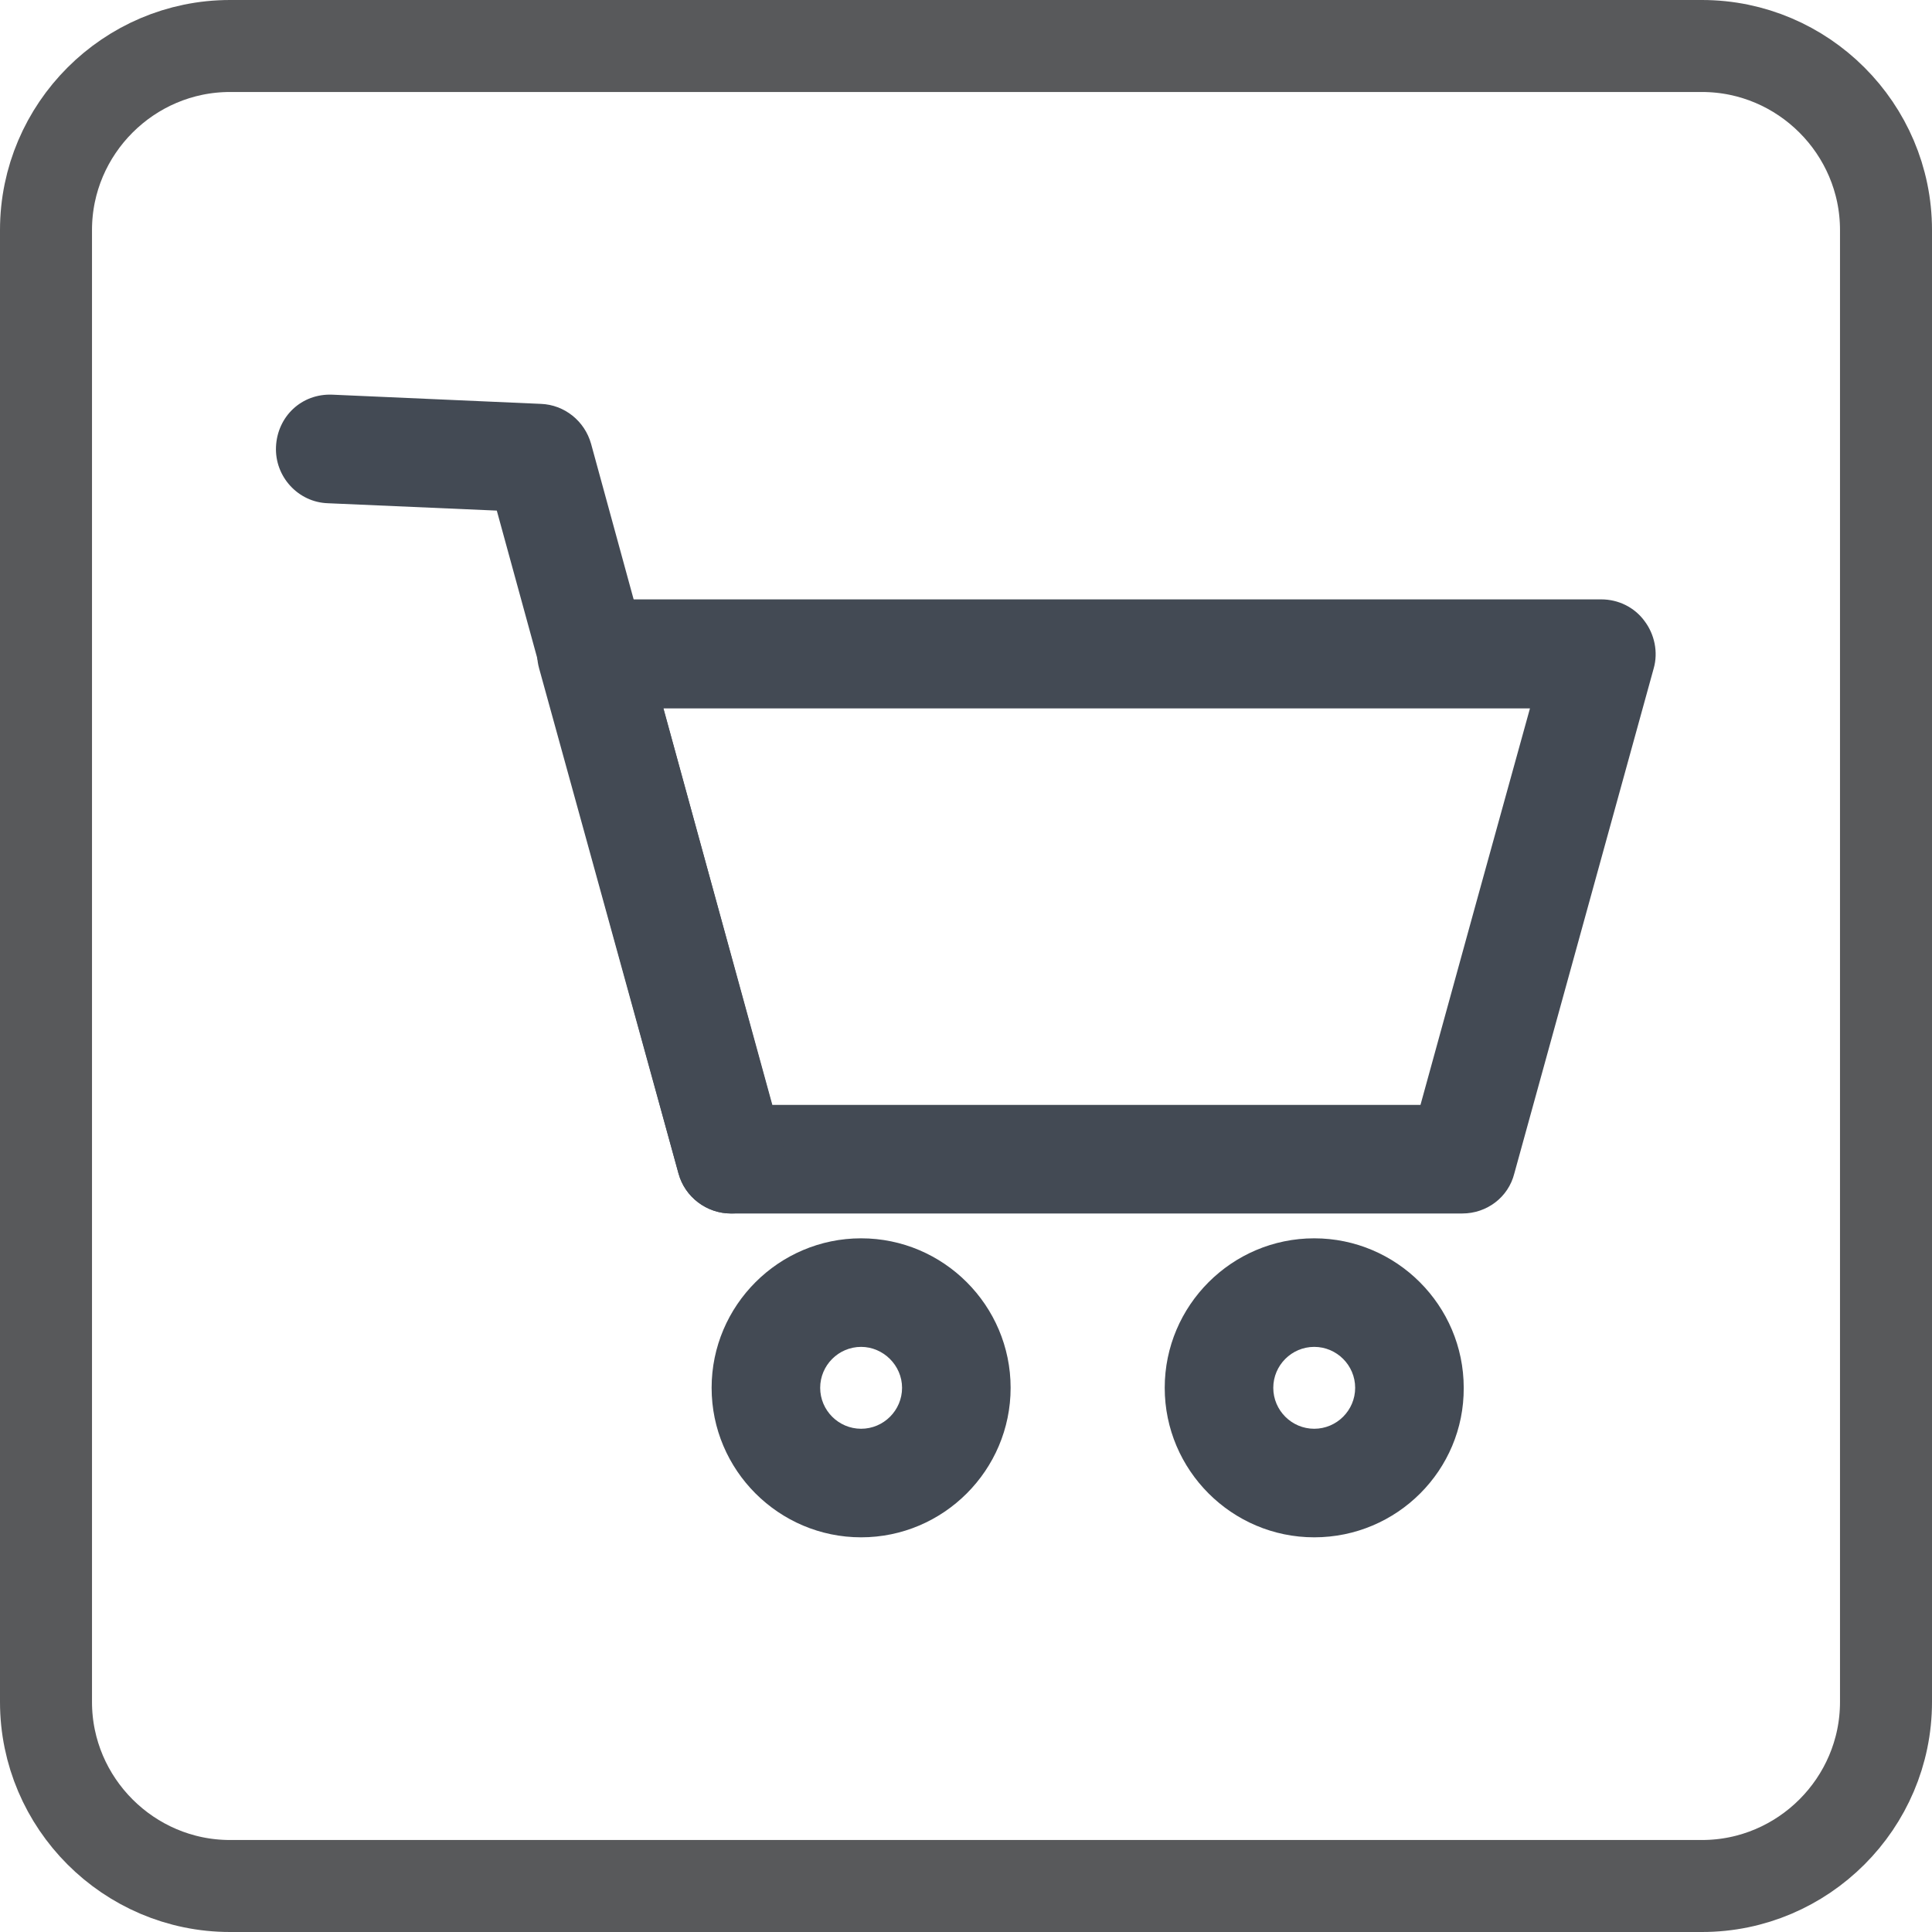
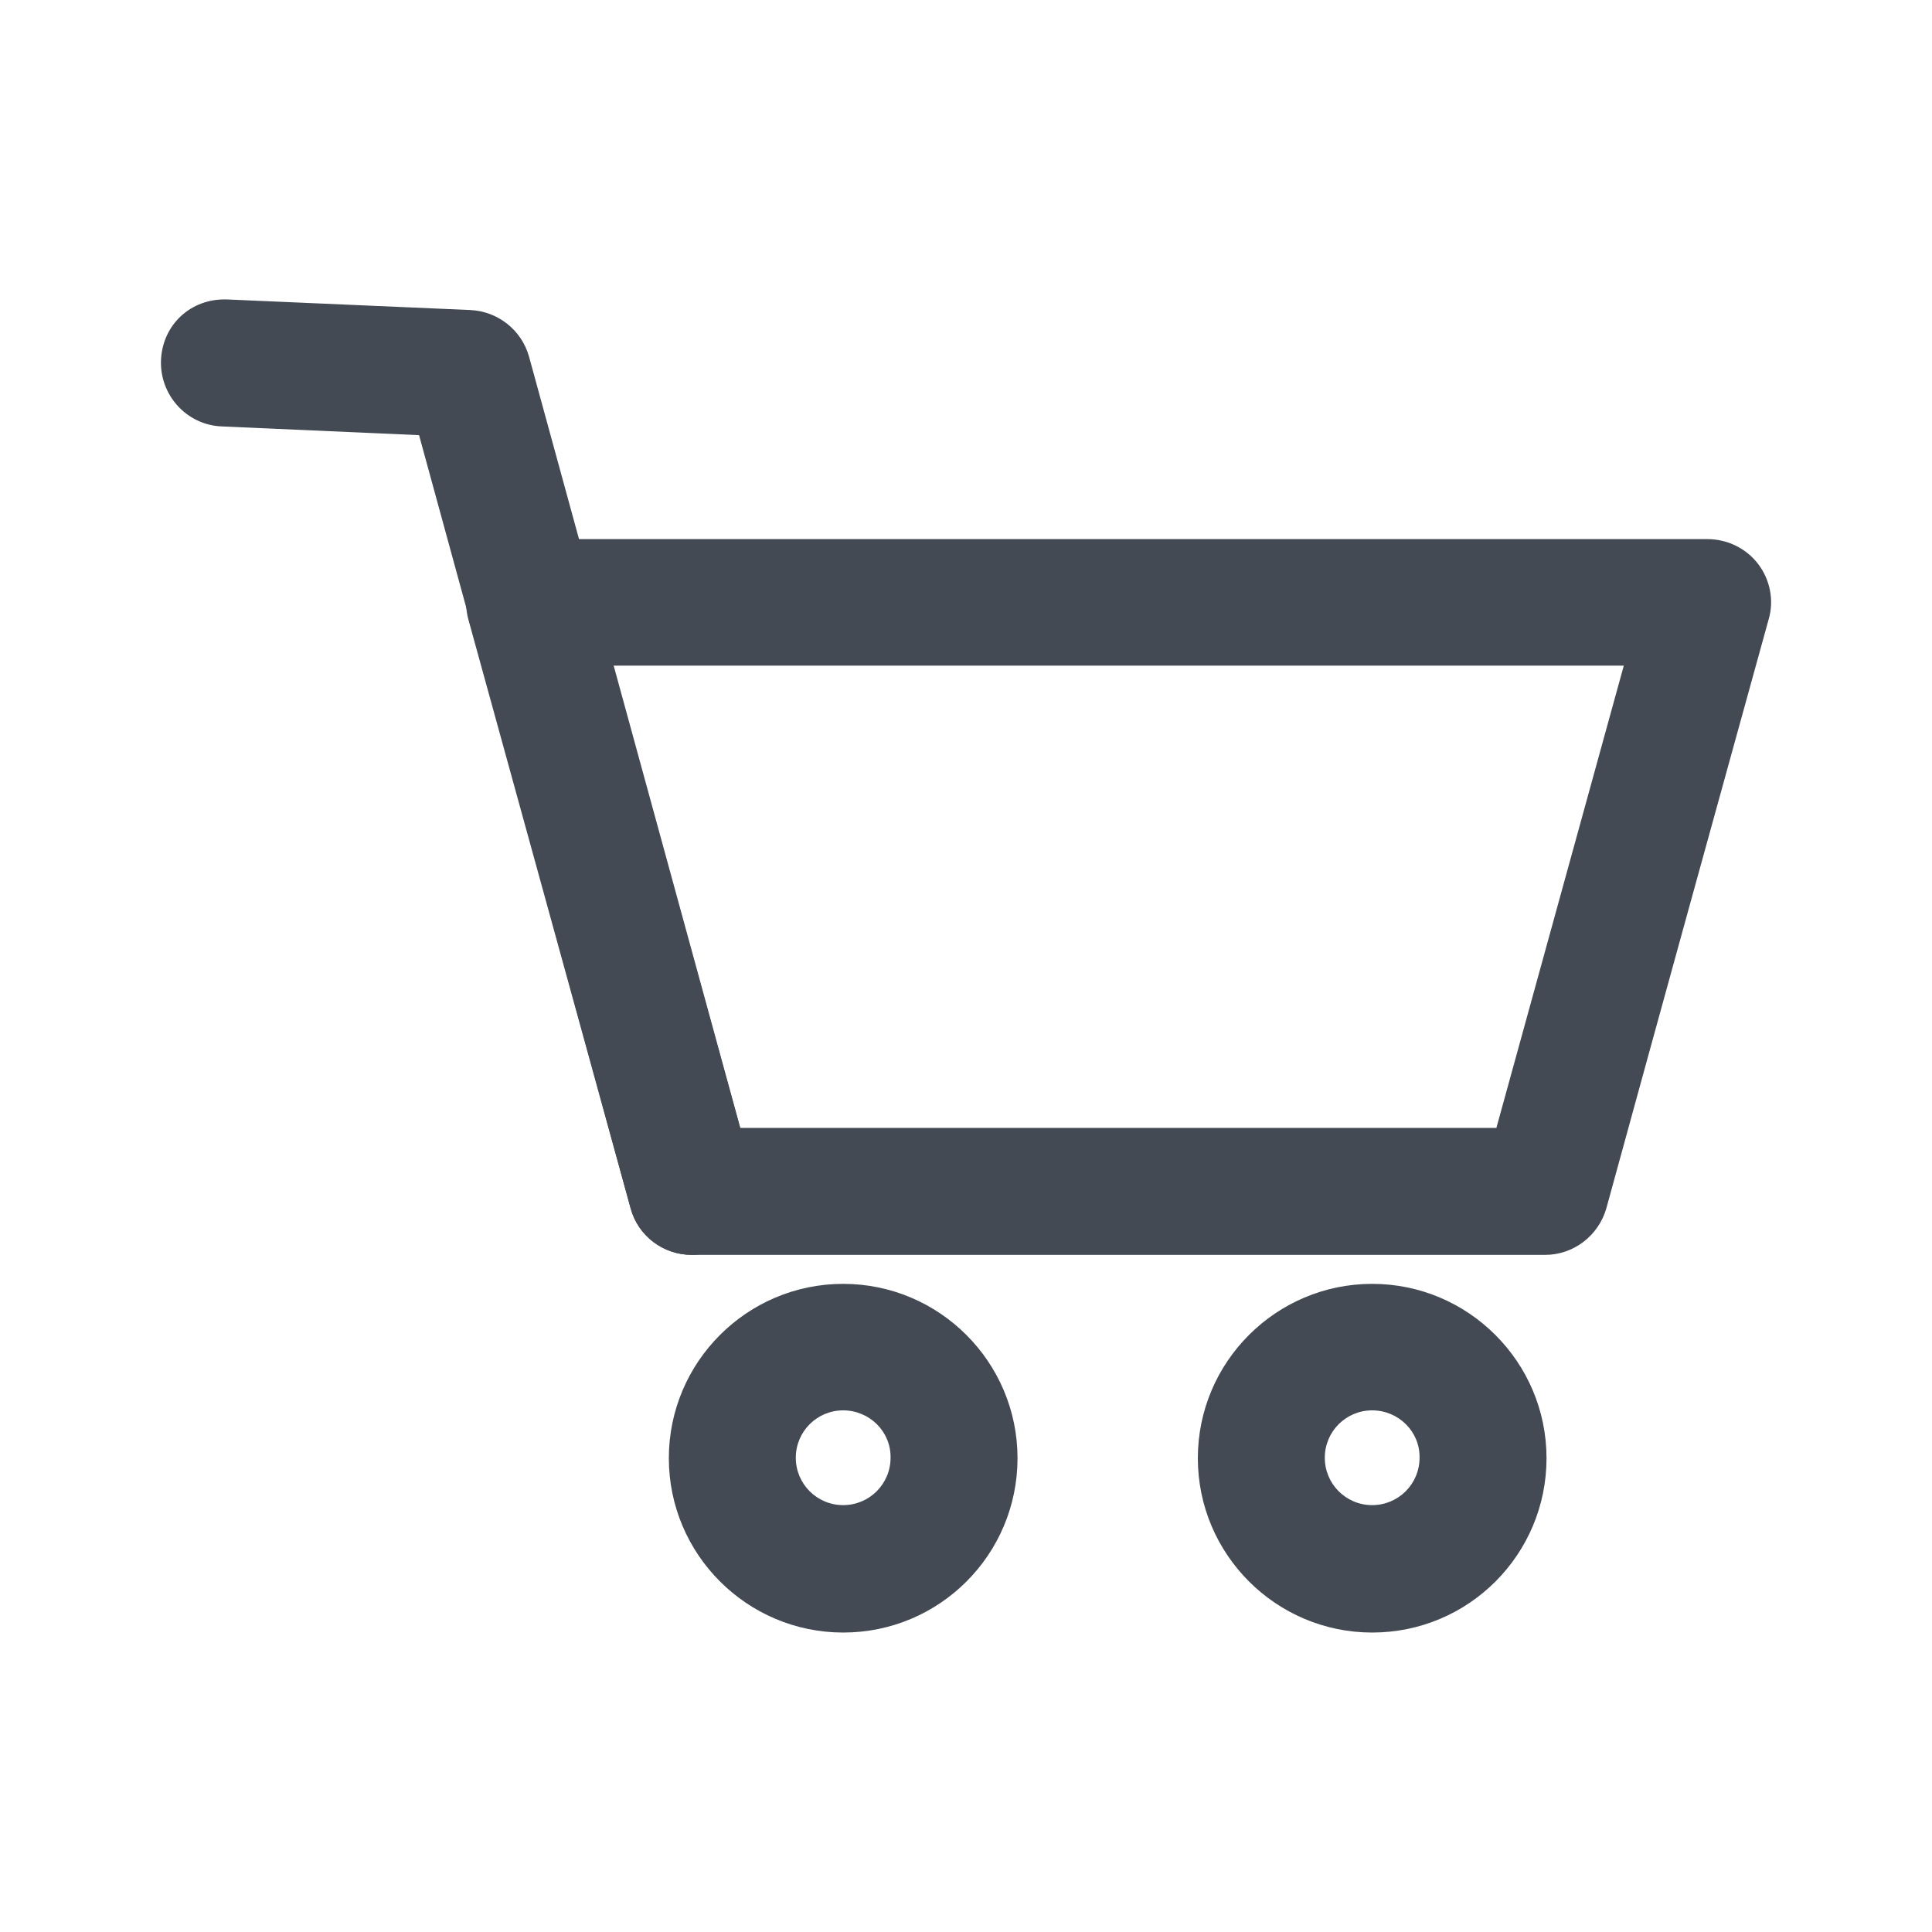
<svg xmlns="http://www.w3.org/2000/svg" version="1.1" id="Layer_1" x="0px" y="0px" viewBox="0 0 42 42" style="enable-background:new 0 0 42 42;" xml:space="preserve">
  <style type="text/css">
- 	.st0{fill:none;stroke:#58595B;stroke-width:2;stroke-miterlimit:10;}
+ 	.st0{display:none;fill:none;stroke:#58595B;stroke-width:2;stroke-miterlimit:10;}
	.st1{display:none;}
	.st2{display:inline;}
	.st3{fill:#434A54;}
	.st4{fill:#8DC63F;}
	.st5{display:inline;fill:#434A54;}
</style>
  <path class="st0" d="M37,41H5c-2.2,0-4-1.8-4-4V5c0-2.2,1.8-4,4-4h32c2.2,0,4,1.8,4,4v32C41,39.2,39.2,41,37,41z" />
  <g id="login" class="st1">
    <g class="st2">
-       <path class="st3" d="M21,17.8c-0.7,0-1.27-0.57-1.27-1.27V7.27C19.73,6.57,20.3,6,21,6c0.7,0,1.27,0.57,1.27,1.27v9.26    C22.27,17.23,21.7,17.8,21,17.8z" />
+       <path class="st3" d="M21,16.81c-0.92,0-1.67-0.75-1.67-1.67V3.02c0-0.92,0.75-1.67,1.67-1.67c0.92,0,1.67,0.75,1.67,1.67v12.12    C22.67,16.07,21.92,16.81,21,16.81z" />
    </g>
    <g class="st2">
-       <path class="st3" d="M21,36c-7.37,0-13.36-6-13.36-13.36c0-5.67,3.61-10.74,8.97-12.61c0.66-0.23,1.39,0.12,1.62,0.78    c0.23,0.66-0.12,1.39-0.78,1.62c-4.35,1.51-7.27,5.61-7.27,10.21c0,5.97,4.85,10.82,10.82,10.82c5.96,0,10.82-4.85,10.82-10.82    c0-4.59-2.92-8.69-7.26-10.21c-0.66-0.23-1.01-0.96-0.78-1.62c0.23-0.66,0.95-1.02,1.62-0.78c5.37,1.87,8.97,6.94,8.97,12.61    C34.36,30,28.37,36,21,36z" />
+       <path class="st3" d="M21,40.64c-9.65,0-17.5-7.85-17.5-17.5c0-7.43,4.72-14.06,11.75-16.51c0.87-0.31,1.82,0.16,2.12,1.03    c0.3,0.87-0.16,1.82-1.03,2.12c-5.69,1.98-9.51,7.35-9.51,13.36c0,7.81,6.36,14.17,14.17,14.17c7.81,0,14.17-6.36,14.17-14.17    c0-6.01-3.82-11.38-9.51-13.36c-0.87-0.3-1.33-1.25-1.03-2.12c0.3-0.87,1.25-1.33,2.12-1.03c7.03,2.45,11.75,9.08,11.75,16.51    C38.5,32.79,30.65,40.64,21,40.64z" />
    </g>
  </g>
  <g id="logout_00000060723646236635977960000014448659135934792874_" class="st1">
    <g class="st2">
      <path class="st4" d="M21.22,18.89c-0.55,0-1-0.45-1-1v-7.28c0-0.55,0.45-1,1-1c0.55,0,1,0.45,1,1v7.28    C22.22,18.45,21.77,18.89,21.22,18.89z" />
    </g>
    <g class="st2">
      <path class="st4" d="M21.22,33.2c-5.79,0-10.5-4.71-10.5-10.5c0-4.46,2.83-8.44,7.05-9.91c0.52-0.18,1.09,0.09,1.27,0.62    c0.18,0.52-0.09,1.09-0.62,1.27c-3.42,1.19-5.71,4.41-5.71,8.02c0,4.69,3.81,8.5,8.5,8.5c4.69,0,8.5-3.81,8.5-8.5    c0-3.61-2.29-6.83-5.71-8.02c-0.52-0.18-0.8-0.75-0.62-1.27c0.18-0.52,0.75-0.8,1.27-0.62c4.22,1.47,7.05,5.45,7.05,9.91    C31.72,28.49,27.01,33.2,21.22,33.2z" />
    </g>
  </g>
  <g id="cart">
    <g>
-       <path class="st3" d="M31.79,26.38h-15.9c-0.53,0-1-0.36-1.14-0.87l-3.03-10.98c-0.1-0.36-0.02-0.74,0.2-1.03    c0.22-0.29,0.57-0.47,0.94-0.47h21.95c0.37,0,0.72,0.17,0.94,0.47c0.22,0.29,0.3,0.68,0.2,1.03c-1.01,3.66-2.02,7.32-3.03,10.98    C32.79,26.03,32.32,26.38,31.79,26.38z M16.79,24.02h14.09c0.79-2.87,1.58-5.74,2.38-8.62H14.42L16.79,24.02z" />
+       <path class="st3" d="M33.59,27.28H15.04c-0.62,0-1.17-0.41-1.33-1.01l-3.53-12.81c-0.11-0.42-0.03-0.86,0.23-1.2    c0.26-0.34,0.67-0.54,1.1-0.54h25.61c0.43,0,0.84,0.2,1.1,0.54c0.26,0.34,0.35,0.79,0.23,1.2c-1.18,4.27-2.36,8.54-3.53,12.81    C34.75,26.86,34.21,27.28,33.59,27.28z M16.09,24.52h16.44c0.92-3.35,1.85-6.7,2.77-10.05H13.32L16.09,24.52z" />
    </g>
    <g>
-       <path class="st3" d="M15.89,26.38c-0.52,0-1-0.35-1.14-0.87l-3.95-14.41l-3.67-0.16C6.48,10.92,5.97,10.36,6,9.71    c0.03-0.65,0.55-1.16,1.23-1.13l4.53,0.2c0.51,0.02,0.95,0.37,1.09,0.87l4.17,15.24c0.17,0.63-0.2,1.28-0.83,1.45    C16.1,26.37,15.99,26.38,15.89,26.38z" />
+       <path class="st3" d="M15.04,27.28c-0.61,0-1.16-0.4-1.33-1.01L9.11,9.46L4.82,9.27C4.06,9.24,3.47,8.59,3.5,7.83    c0.03-0.76,0.64-1.35,1.44-1.32l5.29,0.23c0.6,0.03,1.11,0.44,1.27,1.01l4.87,17.78c0.2,0.74-0.23,1.49-0.97,1.7    C15.28,27.26,15.16,27.28,15.04,27.28z" />
    </g>
    <g>
-       <path class="st3" d="M18.72,33.42c-1.79,0-3.25-1.46-3.25-3.25c0-1.79,1.46-3.25,3.25-3.25c1.79,0,3.25,1.46,3.25,3.25    C21.97,31.96,20.51,33.42,18.72,33.42z M18.72,29.28c-0.49,0-0.89,0.4-0.89,0.89s0.4,0.89,0.89,0.89c0.49,0,0.89-0.4,0.89-0.89    S19.2,29.28,18.72,29.28z" />
+       <path class="st3" d="M18.33,35.49c-2.09,0-3.79-1.7-3.79-3.79s1.7-3.79,3.79-3.79c2.09,0,3.79,1.7,3.79,3.79    S20.43,35.49,18.33,35.49z M18.33,30.66c-0.57,0-1.03,0.46-1.03,1.03c0,0.57,0.46,1.03,1.03,1.03c0.57,0,1.03-0.46,1.03-1.03    C19.37,31.12,18.9,30.66,18.33,30.66z" />
    </g>
    <g>
-       <path class="st3" d="M28.57,33.42c-1.79,0-3.25-1.46-3.25-3.25c0-1.79,1.46-3.25,3.25-3.25c1.79,0,3.25,1.46,3.25,3.25    C31.83,31.96,30.37,33.42,28.57,33.42z M28.57,29.28c-0.49,0-0.89,0.4-0.89,0.89s0.4,0.89,0.89,0.89c0.49,0,0.89-0.4,0.89-0.89    S29.06,29.28,28.57,29.28z" />
+       <path class="st3" d="M29.83,35.49c-2.09,0-3.79-1.7-3.79-3.79s1.7-3.79,3.79-3.79c2.09,0,3.79,1.7,3.79,3.79    S31.93,35.49,29.83,35.49z M29.83,30.66c-0.57,0-1.03,0.46-1.03,1.03c0,0.57,0.46,1.03,1.03,1.03c0.57,0,1.03-0.46,1.03-1.03    C30.87,31.12,30.4,30.66,29.83,30.66z" />
    </g>
  </g>
  <g id="account" class="st1">
-     <path class="st5" d="M21.22,33.3c-2.94,0-5.91-0.24-8.83-0.71c-1.13-0.21-2.08-1.28-2.2-2.43c-0.09-0.82-0.17-1.64-0.25-2.46   c-0.11-1.13,0.59-2.43,1.61-2.97c1.89-0.9,3.89-1.53,5.97-1.87l-0.03-0.23c-0.56-0.47-0.92-1.08-0.98-1.66   c-0.02-0.19-0.04-0.39-0.06-0.58c-0.47-0.2-0.81-0.64-0.86-1.18l-0.24-2.32c-0.04-0.38,0.07-0.75,0.31-1.05   c0.07-0.09,0.15-0.17,0.24-0.24l-0.07-0.7c-0.07-0.78-0.25-2.62,1.18-3.89c0.95-0.94,2.5-1.5,4.21-1.5c1.71,0,3.26,0.56,4.25,1.53   c1.39,1.24,1.22,3.07,1.14,3.86l-0.02,0.19c-0.02,0.18-0.04,0.35-0.06,0.51c0.09,0.07,0.17,0.15,0.24,0.24   c0.24,0.3,0.35,0.67,0.31,1.06l-0.24,2.32c-0.05,0.54-0.39,0.98-0.86,1.18L25.91,21c-0.04,0.55-0.4,1.16-0.96,1.64l-0.03,0.23   c2.08,0.34,4.06,0.96,5.93,1.85c1.05,0.55,1.76,1.85,1.65,2.99c-0.07,0.78-0.15,1.56-0.23,2.34l-0.01,0.11   c-0.12,1.16-1.08,2.23-2.18,2.43C27.13,33.06,24.16,33.3,21.22,33.3z M17.52,18.38c0.05,0.01,0.1,0.02,0.14,0.04   c0.37,0.12,0.63,0.45,0.68,0.83l0.02,0.16c0.05,0.45,0.1,0.9,0.15,1.36c0.02,0.06,0.16,0.28,0.46,0.47   c0.25,0.16,0.41,0.41,0.45,0.71l0.23,1.62c0.04,0.27-0.03,0.54-0.2,0.75c-0.16,0.21-0.41,0.35-0.67,0.38   c-2.23,0.27-4.35,0.88-6.32,1.81c-0.29,0.15-0.54,0.68-0.51,0.98c0.08,0.82,0.16,1.64,0.25,2.45c0.03,0.3,0.33,0.63,0.55,0.67   c5.57,0.89,11.38,0.9,16.99,0c0.19-0.04,0.5-0.36,0.53-0.66l0.01-0.11c0.08-0.78,0.16-1.56,0.23-2.34c0.03-0.3-0.22-0.84-0.55-1.01   c-1.93-0.92-4.06-1.53-6.29-1.8c-0.27-0.03-0.51-0.17-0.67-0.38c-0.16-0.21-0.23-0.49-0.2-0.75l0.23-1.63   c0.04-0.29,0.21-0.54,0.45-0.7c0.29-0.19,0.43-0.4,0.45-0.47l0.18-1.53c0.05-0.38,0.31-0.71,0.68-0.83   c0.05-0.02,0.09-0.03,0.14-0.04l0.12-1.11c-0.05-0.02-0.11-0.05-0.16-0.09c-0.31-0.21-0.47-0.57-0.43-0.95l0.17-1.53   c0.07-0.78,0.1-1.66-0.52-2.21c-0.65-0.63-1.71-0.99-2.89-0.99c-1.17,0-2.24,0.36-2.85,0.96c-0.65,0.58-0.63,1.46-0.55,2.24   l0.17,1.53c0.04,0.37-0.12,0.73-0.43,0.94c-0.05,0.03-0.1,0.06-0.16,0.09L17.52,18.38z" />
+     <path class="st5" d="M21,36c-3.71,0-7.46-0.3-11.13-0.89c-1.42-0.27-2.62-1.61-2.77-3.07c-0.11-1.03-0.21-2.07-0.31-3.11   c-0.14-1.42,0.75-3.07,2.03-3.74c2.39-1.14,4.91-1.92,7.53-2.36l-0.04-0.28c-0.71-0.6-1.16-1.37-1.23-2.1   c-0.03-0.24-0.05-0.49-0.08-0.74c-0.59-0.25-1.02-0.81-1.09-1.48L13.6,15.3c-0.05-0.47,0.09-0.94,0.39-1.32   c0.09-0.11,0.19-0.21,0.31-0.3L14.2,12.8c-0.09-0.99-0.32-3.3,1.49-4.91C16.89,6.7,18.84,6,21,6c2.16,0,4.11,0.7,5.36,1.93   c1.76,1.56,1.53,3.88,1.44,4.87l-0.02,0.24c-0.02,0.23-0.05,0.44-0.07,0.65c0.11,0.09,0.21,0.18,0.3,0.3   c0.3,0.38,0.44,0.85,0.39,1.33l-0.3,2.92c-0.06,0.68-0.5,1.23-1.09,1.49l-0.09,0.76c-0.05,0.7-0.51,1.47-1.22,2.07l-0.04,0.29   c2.62,0.43,5.13,1.21,7.48,2.33c1.32,0.69,2.22,2.34,2.08,3.77c-0.09,0.99-0.19,1.97-0.29,2.96l-0.01,0.14   c-0.15,1.46-1.36,2.81-2.75,3.07C28.46,35.7,24.71,36,21,36z M16.33,17.18c0.06,0.01,0.12,0.02,0.18,0.04   c0.47,0.16,0.8,0.57,0.85,1.05l0.02,0.21c0.07,0.57,0.13,1.14,0.19,1.71c0.02,0.08,0.2,0.35,0.58,0.59   c0.31,0.2,0.52,0.52,0.57,0.89l0.29,2.05c0.05,0.34-0.04,0.68-0.25,0.95c-0.21,0.27-0.51,0.44-0.85,0.49   c-2.81,0.34-5.49,1.11-7.98,2.29c-0.37,0.19-0.69,0.86-0.65,1.24c0.1,1.04,0.2,2.06,0.31,3.09c0.04,0.38,0.42,0.79,0.69,0.85   c7.03,1.13,14.35,1.13,21.44-0.01c0.24-0.05,0.63-0.45,0.67-0.84l0.01-0.14c0.1-0.98,0.2-1.96,0.29-2.95   c0.04-0.38-0.28-1.05-0.69-1.27c-2.44-1.16-5.12-1.93-7.93-2.27c-0.34-0.04-0.64-0.22-0.85-0.49c-0.21-0.27-0.3-0.61-0.25-0.95   l0.3-2.06c0.05-0.36,0.26-0.68,0.57-0.88c0.36-0.23,0.54-0.5,0.57-0.59l0.23-1.93c0.06-0.49,0.39-0.89,0.86-1.05   c0.06-0.02,0.12-0.03,0.17-0.04l0.15-1.4c-0.07-0.03-0.13-0.07-0.2-0.11c-0.39-0.26-0.6-0.72-0.54-1.19l0.22-1.92   c0.09-0.98,0.13-2.09-0.65-2.78c-0.81-0.8-2.16-1.25-3.64-1.25c-1.48,0-2.82,0.45-3.59,1.21c-0.83,0.74-0.79,1.84-0.7,2.82   l0.22,1.93c0.05,0.47-0.16,0.92-0.55,1.19c-0.06,0.04-0.13,0.08-0.2,0.11L16.33,17.18z" />
  </g>
  <g id="doctors" class="st1">
    <g class="st2">
-       <path class="st3" d="M30.95,32.24H11.49c-1.16,0-2.1-0.94-2.1-2.1V16.56c0-1.16,0.94-2.1,2.1-2.1h19.46c1.16,0,2.1,0.94,2.1,2.1    v13.58C33.05,31.3,32.1,32.24,30.95,32.24z M11.49,16.46c-0.05,0-0.1,0.05-0.1,0.1v13.58c0,0.06,0.05,0.1,0.1,0.1h19.46    c0.05,0,0.1-0.05,0.1-0.1V16.56c0-0.05-0.05-0.1-0.1-0.1H11.49z" />
+       <path class="st3" d="M33.34,34.73H8.66c-1.47,0-2.66-1.2-2.66-2.67V14.85c0-1.47,1.19-2.66,2.66-2.66h24.68    c1.47,0,2.66,1.2,2.66,2.66v17.22C36,33.54,34.81,34.73,33.34,34.73z M8.66,14.72c-0.07,0-0.13,0.06-0.13,0.13v17.22    c0,0.07,0.06,0.13,0.13,0.13h24.68c0.07,0,0.13-0.06,0.13-0.13V14.85c0-0.07-0.06-0.13-0.13-0.13H8.66z" />
    </g>
    <g class="st2">
-       <path class="st3" d="M25.21,16.16c-0.55,0-1-0.45-1-1v-2.48c0-0.06-0.04-0.1-0.1-0.1h-5.78c-0.06,0-0.1,0.04-0.1,0.1v2.48    c0,0.55-0.45,1-1,1s-1-0.45-1-1v-2.48c0-1.16,0.94-2.1,2.1-2.1h5.78c1.16,0,2.1,0.94,2.1,2.1v2.48    C26.21,15.71,25.76,16.16,25.21,16.16z" />
+       <path class="st3" d="M26.06,14.34c-0.7,0-1.27-0.57-1.27-1.27V9.93c0-0.07-0.06-0.13-0.13-0.13h-7.33c-0.07,0-0.13,0.06-0.13,0.13    v3.14c0,0.7-0.57,1.27-1.27,1.27s-1.27-0.57-1.27-1.27V9.93c0-1.47,1.2-2.66,2.66-2.66h7.33c1.47,0,2.66,1.19,2.66,2.66v3.14    C27.33,13.77,26.76,14.34,26.06,14.34z" />
    </g>
-     <polygon class="st5" points="22.56,19.45 19.88,19.45 19.88,22.01 17.32,22.01 17.32,24.69 19.88,24.69 19.88,27.25 22.56,27.25    22.56,24.69 25.12,24.69 25.12,22.01 22.56,22.01 22.56,19.45  " />
+     <polygon class="st5" points="22.7,18.51 19.3,18.51 19.3,21.76 16.06,21.76 16.06,25.16 19.3,25.16 19.3,28.4 22.7,28.4    22.7,25.16 25.94,25.16 25.94,21.76 22.7,21.76 22.7,18.51  " />
  </g>
  <g id="blogs" class="st1">
    <g class="st2">
      <g>
-         <path class="st3" d="M32.1,33.29H10.33c-0.55,0-1-0.45-1-1V10.52c0-0.55,0.45-1,1-1H32.1c0.55,0,1,0.45,1,1v21.77     C33.1,32.85,32.65,33.29,32.1,33.29z M11.33,31.29H31.1V11.52H11.33V31.29z" />
+         <path class="st3" d="M34.74,36H7.26C6.57,36,6,35.44,6,34.74V7.26C6,6.56,6.57,6,7.26,6h27.47C35.43,6,36,6.56,36,7.26v27.48     C36,35.44,35.43,36,34.74,36z M8.52,33.48h24.95V8.52H8.52V33.48z" />
      </g>
      <g>
-         <path class="st3" d="M31.75,16.85H10.69c-0.28,0-0.5-0.22-0.5-0.5c0-0.28,0.22-0.5,0.5-0.5h21.06c0.28,0,0.5,0.22,0.5,0.5     C32.25,16.63,32.02,16.85,31.75,16.85z" />
+         <path class="st3" d="M34.29,15.25H7.71c-0.35,0-0.63-0.28-0.63-0.63c0-0.35,0.28-0.63,0.63-0.63h26.57     c0.35,0,0.63,0.28,0.63,0.63C34.92,14.97,34.64,15.25,34.29,15.25z" />
      </g>
-       <path class="st3" d="M13.88,12.46c-0.7,0-1.26,0.56-1.26,1.26c0,0.7,0.57,1.26,1.26,1.26c0.7,0,1.26-0.56,1.26-1.26    C15.14,13.02,14.57,12.46,13.88,12.46L13.88,12.46z" />
-       <path class="st3" d="M17.29,12.46c-0.7,0-1.26,0.56-1.26,1.26c0,0.7,0.56,1.26,1.26,1.26c0.7,0,1.26-0.56,1.26-1.26    C18.55,13.02,17.98,12.46,17.29,12.46L17.29,12.46z" />
-       <path class="st3" d="M20.7,12.46c-0.7,0-1.26,0.56-1.26,1.26c0,0.7,0.56,1.26,1.26,1.26c0.7,0,1.26-0.56,1.26-1.26    C21.96,13.02,21.4,12.46,20.7,12.46L20.7,12.46z" />
+       <path class="st3" d="M11.74,9.7c-0.88,0-1.59,0.71-1.59,1.59c0,0.88,0.71,1.59,1.59,1.59c0.88,0,1.59-0.71,1.59-1.59    C13.33,10.42,12.61,9.7,11.74,9.7L11.74,9.7z" />
+       <path class="st3" d="M16.04,9.7c-0.88,0-1.59,0.71-1.59,1.59c0,0.88,0.71,1.59,1.59,1.59c0.88,0,1.59-0.71,1.59-1.59    C17.63,10.42,16.92,9.7,16.04,9.7L16.04,9.7z" />
+       <path class="st3" d="M20.35,9.7c-0.88,0-1.59,0.71-1.59,1.59c0,0.88,0.71,1.59,1.59,1.59c0.88,0,1.59-0.71,1.59-1.59    C21.94,10.42,21.23,9.7,20.35,9.7L20.35,9.7z" />
    </g>
    <g class="st2">
      <g>
-         <path class="st3" d="M21.22,20.86h-6.83c-0.28,0-0.5-0.22-0.5-0.5c0-0.28,0.22-0.5,0.5-0.5h6.83c0.28,0,0.5,0.22,0.5,0.5     C21.72,20.64,21.49,20.86,21.22,20.86z" />
+         <path class="st3" d="M21,20.31h-8.62c-0.35,0-0.63-0.28-0.63-0.63c0-0.35,0.28-0.63,0.63-0.63H21c0.35,0,0.63,0.28,0.63,0.63     C21.63,20.03,21.35,20.31,21,20.31z" />
      </g>
      <g>
-         <path class="st3" d="M21.22,24.03h-6.83c-0.28,0-0.5-0.22-0.5-0.5s0.22-0.5,0.5-0.5h6.83c0.28,0,0.5,0.22,0.5,0.5     S21.49,24.03,21.22,24.03z" />
+         <path class="st3" d="M21,24.31h-8.62c-0.35,0-0.63-0.28-0.63-0.63c0-0.35,0.28-0.63,0.63-0.63H21c0.35,0,0.63,0.28,0.63,0.63     C21.63,24.03,21.35,24.31,21,24.31z" />
      </g>
      <g>
-         <path class="st3" d="M21.22,27.2h-6.83c-0.28,0-0.5-0.22-0.5-0.5s0.22-0.5,0.5-0.5h6.83c0.28,0,0.5,0.22,0.5,0.5     S21.49,27.2,21.22,27.2z" />
+         <path class="st3" d="M21,28.3h-8.62c-0.35,0-0.63-0.28-0.63-0.63c0-0.35,0.28-0.63,0.63-0.63H21c0.35,0,0.63,0.28,0.63,0.63     C21.63,28.02,21.35,28.3,21,28.3z" />
      </g>
      <g>
-         <path class="st3" d="M28.05,27.2h-4.33c-0.28,0-0.5-0.22-0.5-0.5v-6.33c0-0.28,0.22-0.5,0.5-0.5h4.33c0.28,0,0.5,0.22,0.5,0.5     v6.33C28.55,26.97,28.33,27.2,28.05,27.2z M24.22,26.2h3.33v-5.33h-3.33V26.2z" />
+         <path class="st3" d="M29.63,28.3h-5.47c-0.35,0-0.63-0.28-0.63-0.63v-7.99c0-0.35,0.28-0.63,0.63-0.63h5.47     c0.35,0,0.63,0.28,0.63,0.63v7.99C30.26,28.02,29.97,28.3,29.63,28.3z M24.79,27.04h4.21v-6.73h-4.21V27.04z" />
      </g>
    </g>
  </g>
</svg>
